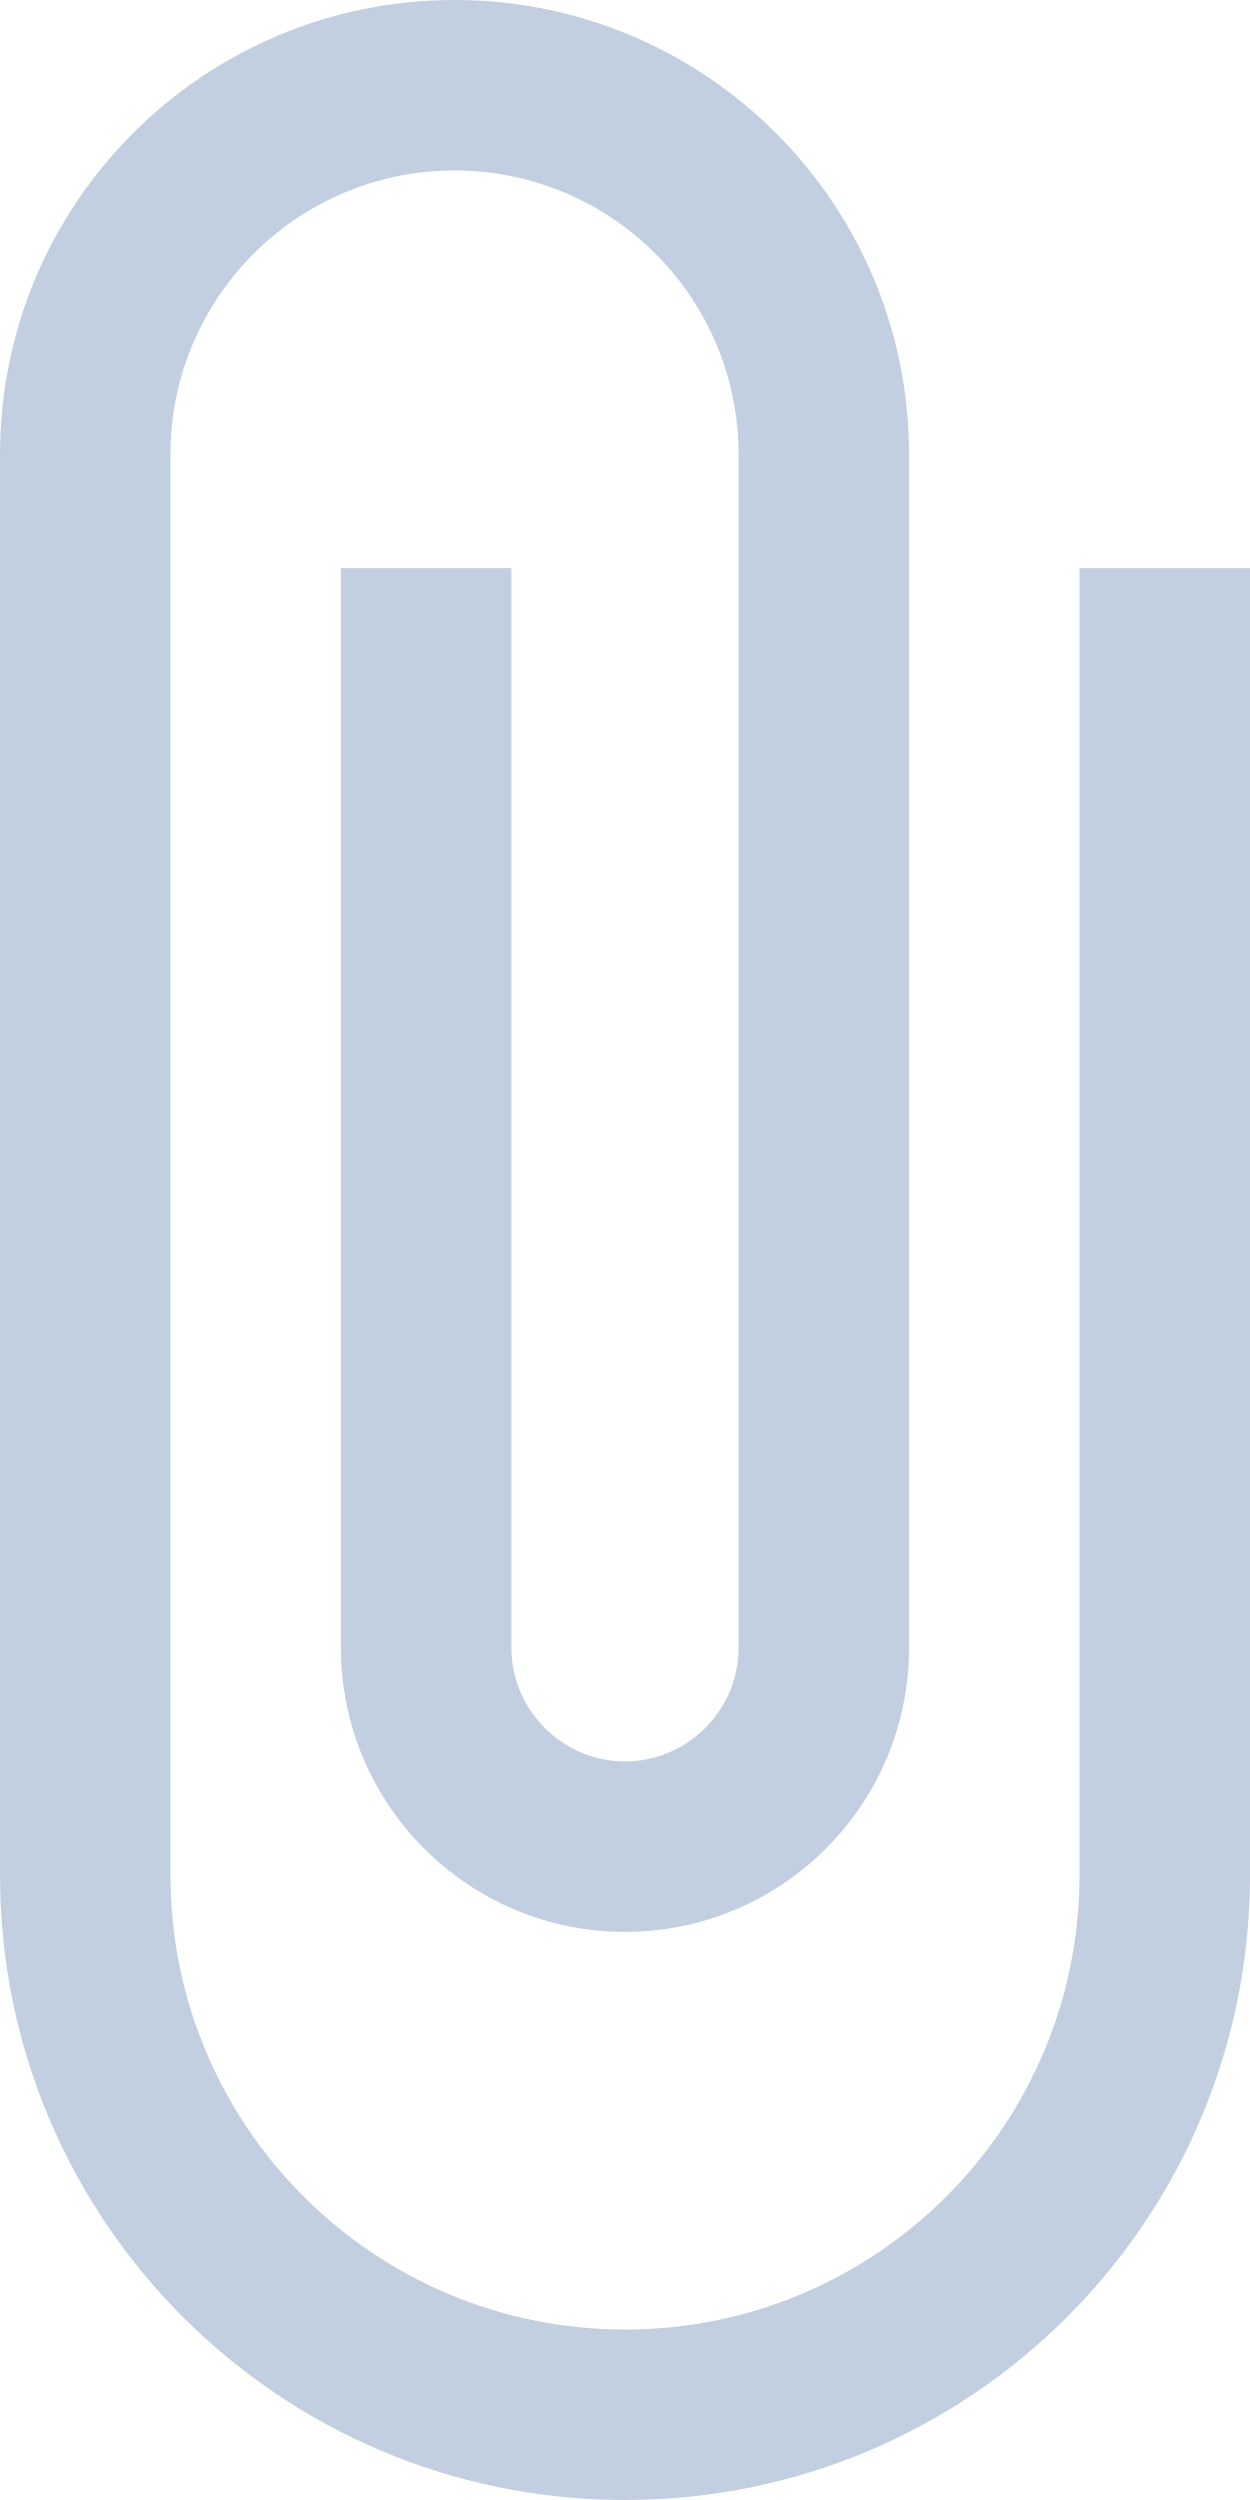
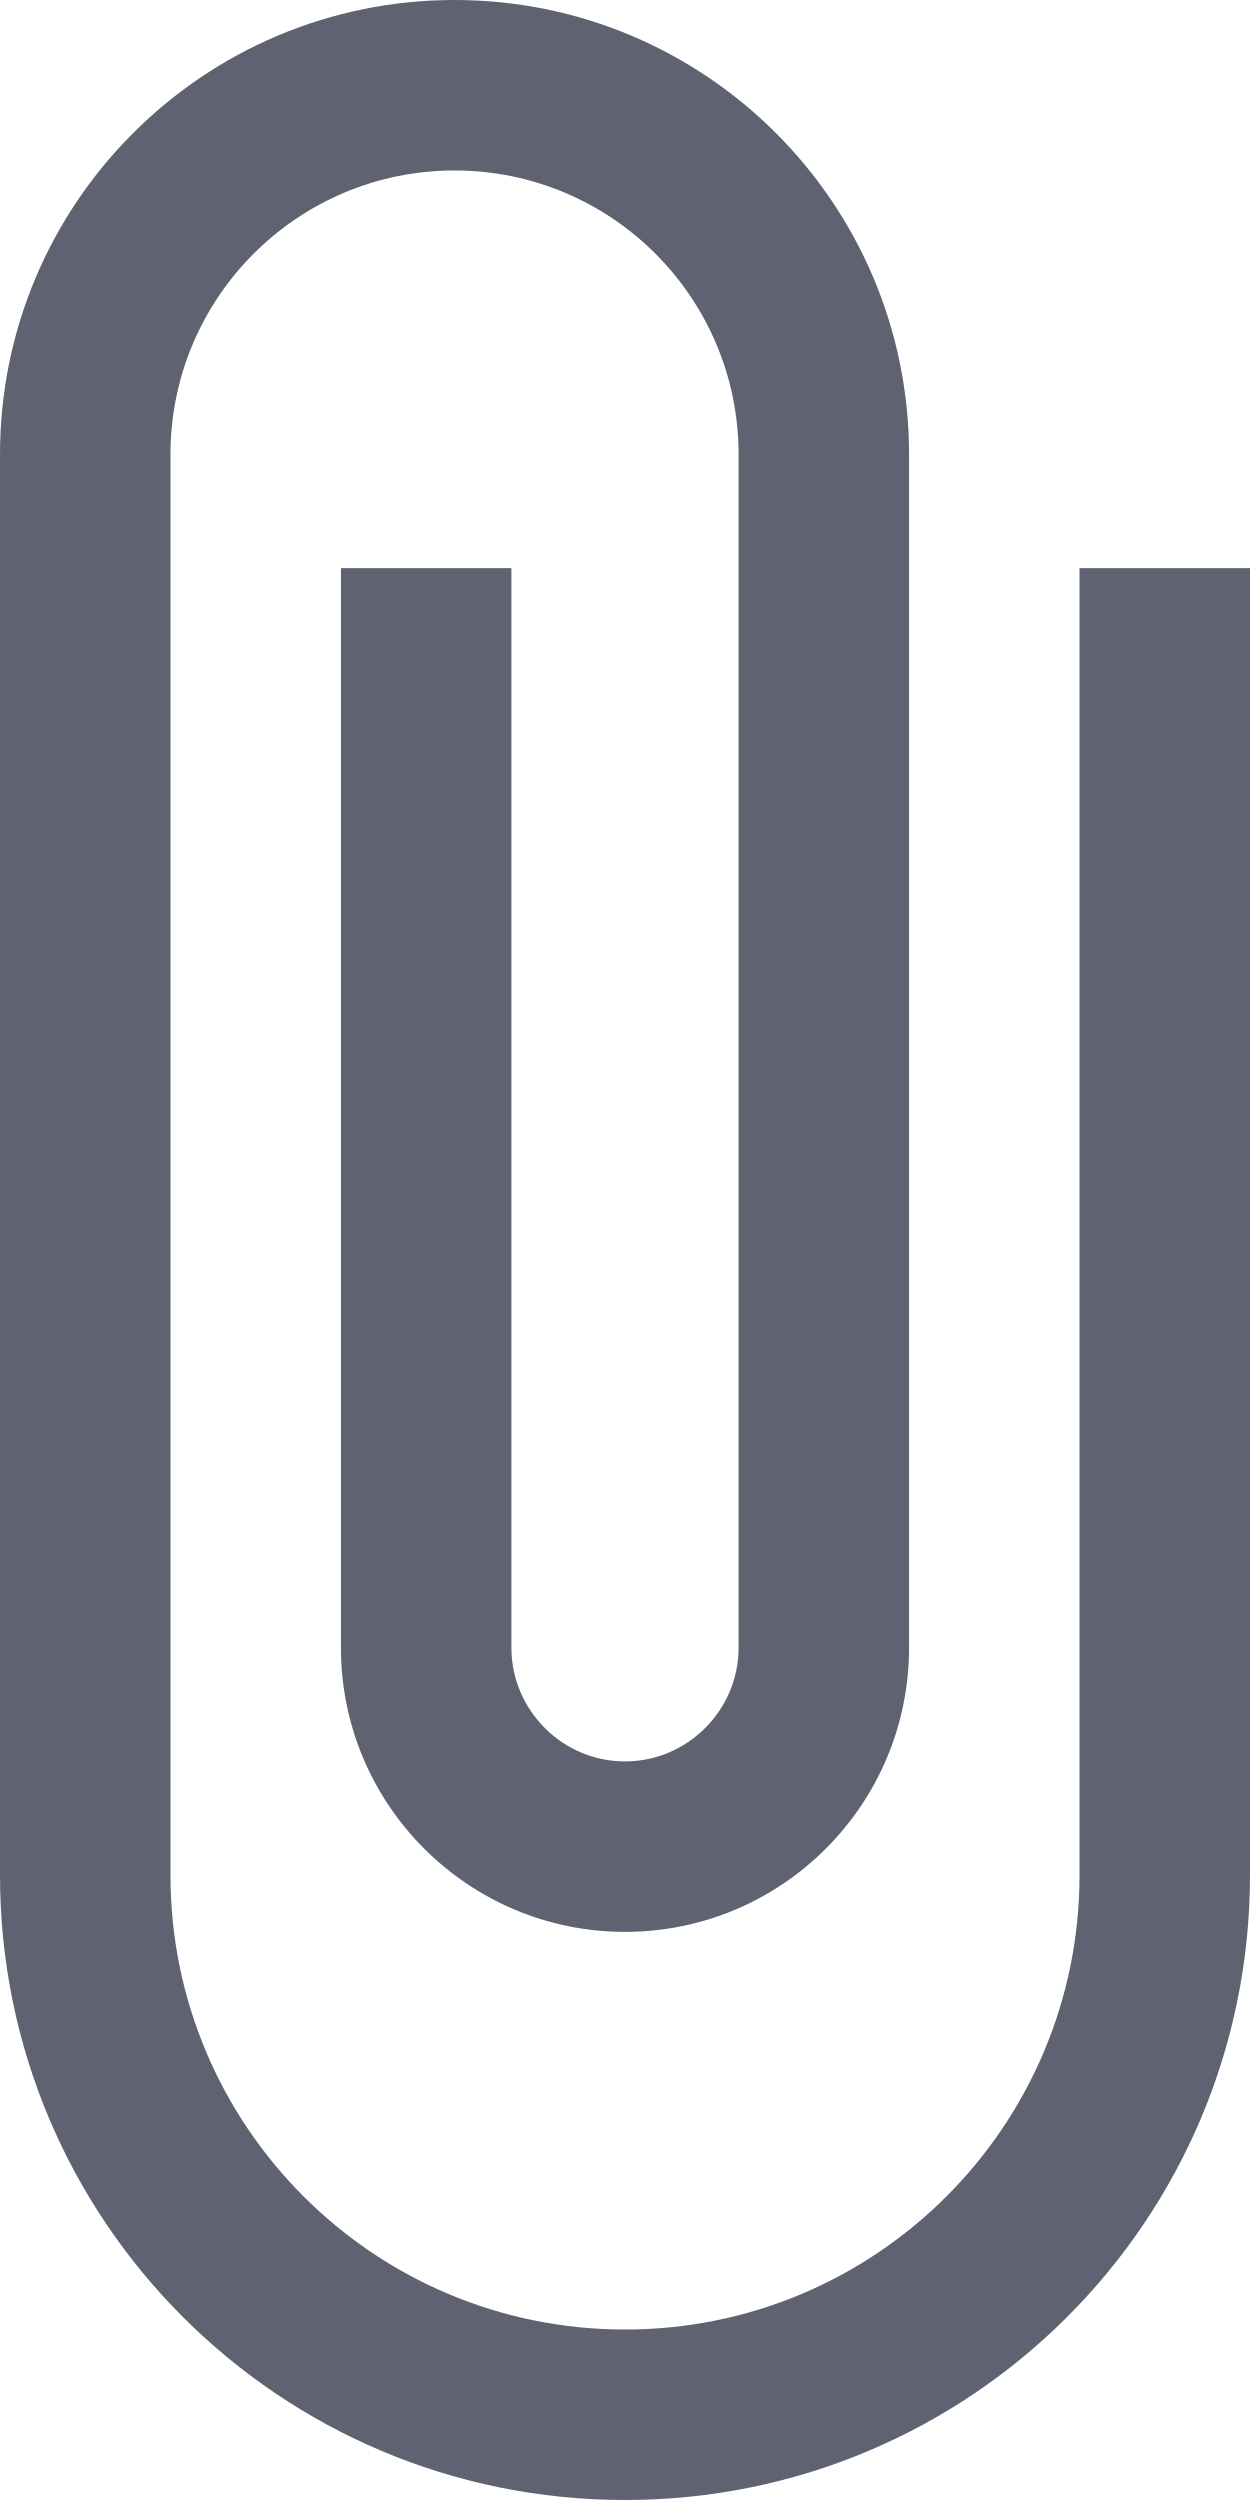
<svg xmlns="http://www.w3.org/2000/svg" width="8" height="16" viewBox="0 0 8 16" fill="none">
-   <path d="M6.909 3.636V12C6.909 13.607 5.607 14.909 4 14.909C2.393 14.909 1.091 13.607 1.091 12V2.909C1.091 1.905 1.905 1.091 2.909 1.091C3.913 1.091 4.727 1.905 4.727 2.909V10.545C4.727 10.945 4.4 11.273 4 11.273C3.6 11.273 3.273 10.945 3.273 10.545V3.636H2.182V10.545C2.182 11.549 2.996 12.364 4 12.364C5.004 12.364 5.818 11.549 5.818 10.545V2.909C5.818 1.302 4.516 0 2.909 0C1.302 0 0 1.302 0 2.909V12C0 14.211 1.789 16 4 16C6.211 16 8 14.211 8 12V3.636H6.909Z" fill="#C2CFE0" />
+   <path d="M6.909 3.636V12C6.909 13.607 5.607 14.909 4 14.909C2.393 14.909 1.091 13.607 1.091 12V2.909C1.091 1.905 1.905 1.091 2.909 1.091C3.913 1.091 4.727 1.905 4.727 2.909V10.545C4.727 10.945 4.4 11.273 4 11.273C3.6 11.273 3.273 10.945 3.273 10.545V3.636H2.182V10.545C2.182 11.549 2.996 12.364 4 12.364C5.004 12.364 5.818 11.549 5.818 10.545V2.909C5.818 1.302 4.516 0 2.909 0C1.302 0 0 1.302 0 2.909V12C0 14.211 1.789 16 4 16C6.211 16 8 14.211 8 12V3.636H6.909Z" fill="#5f6270" />
</svg>
